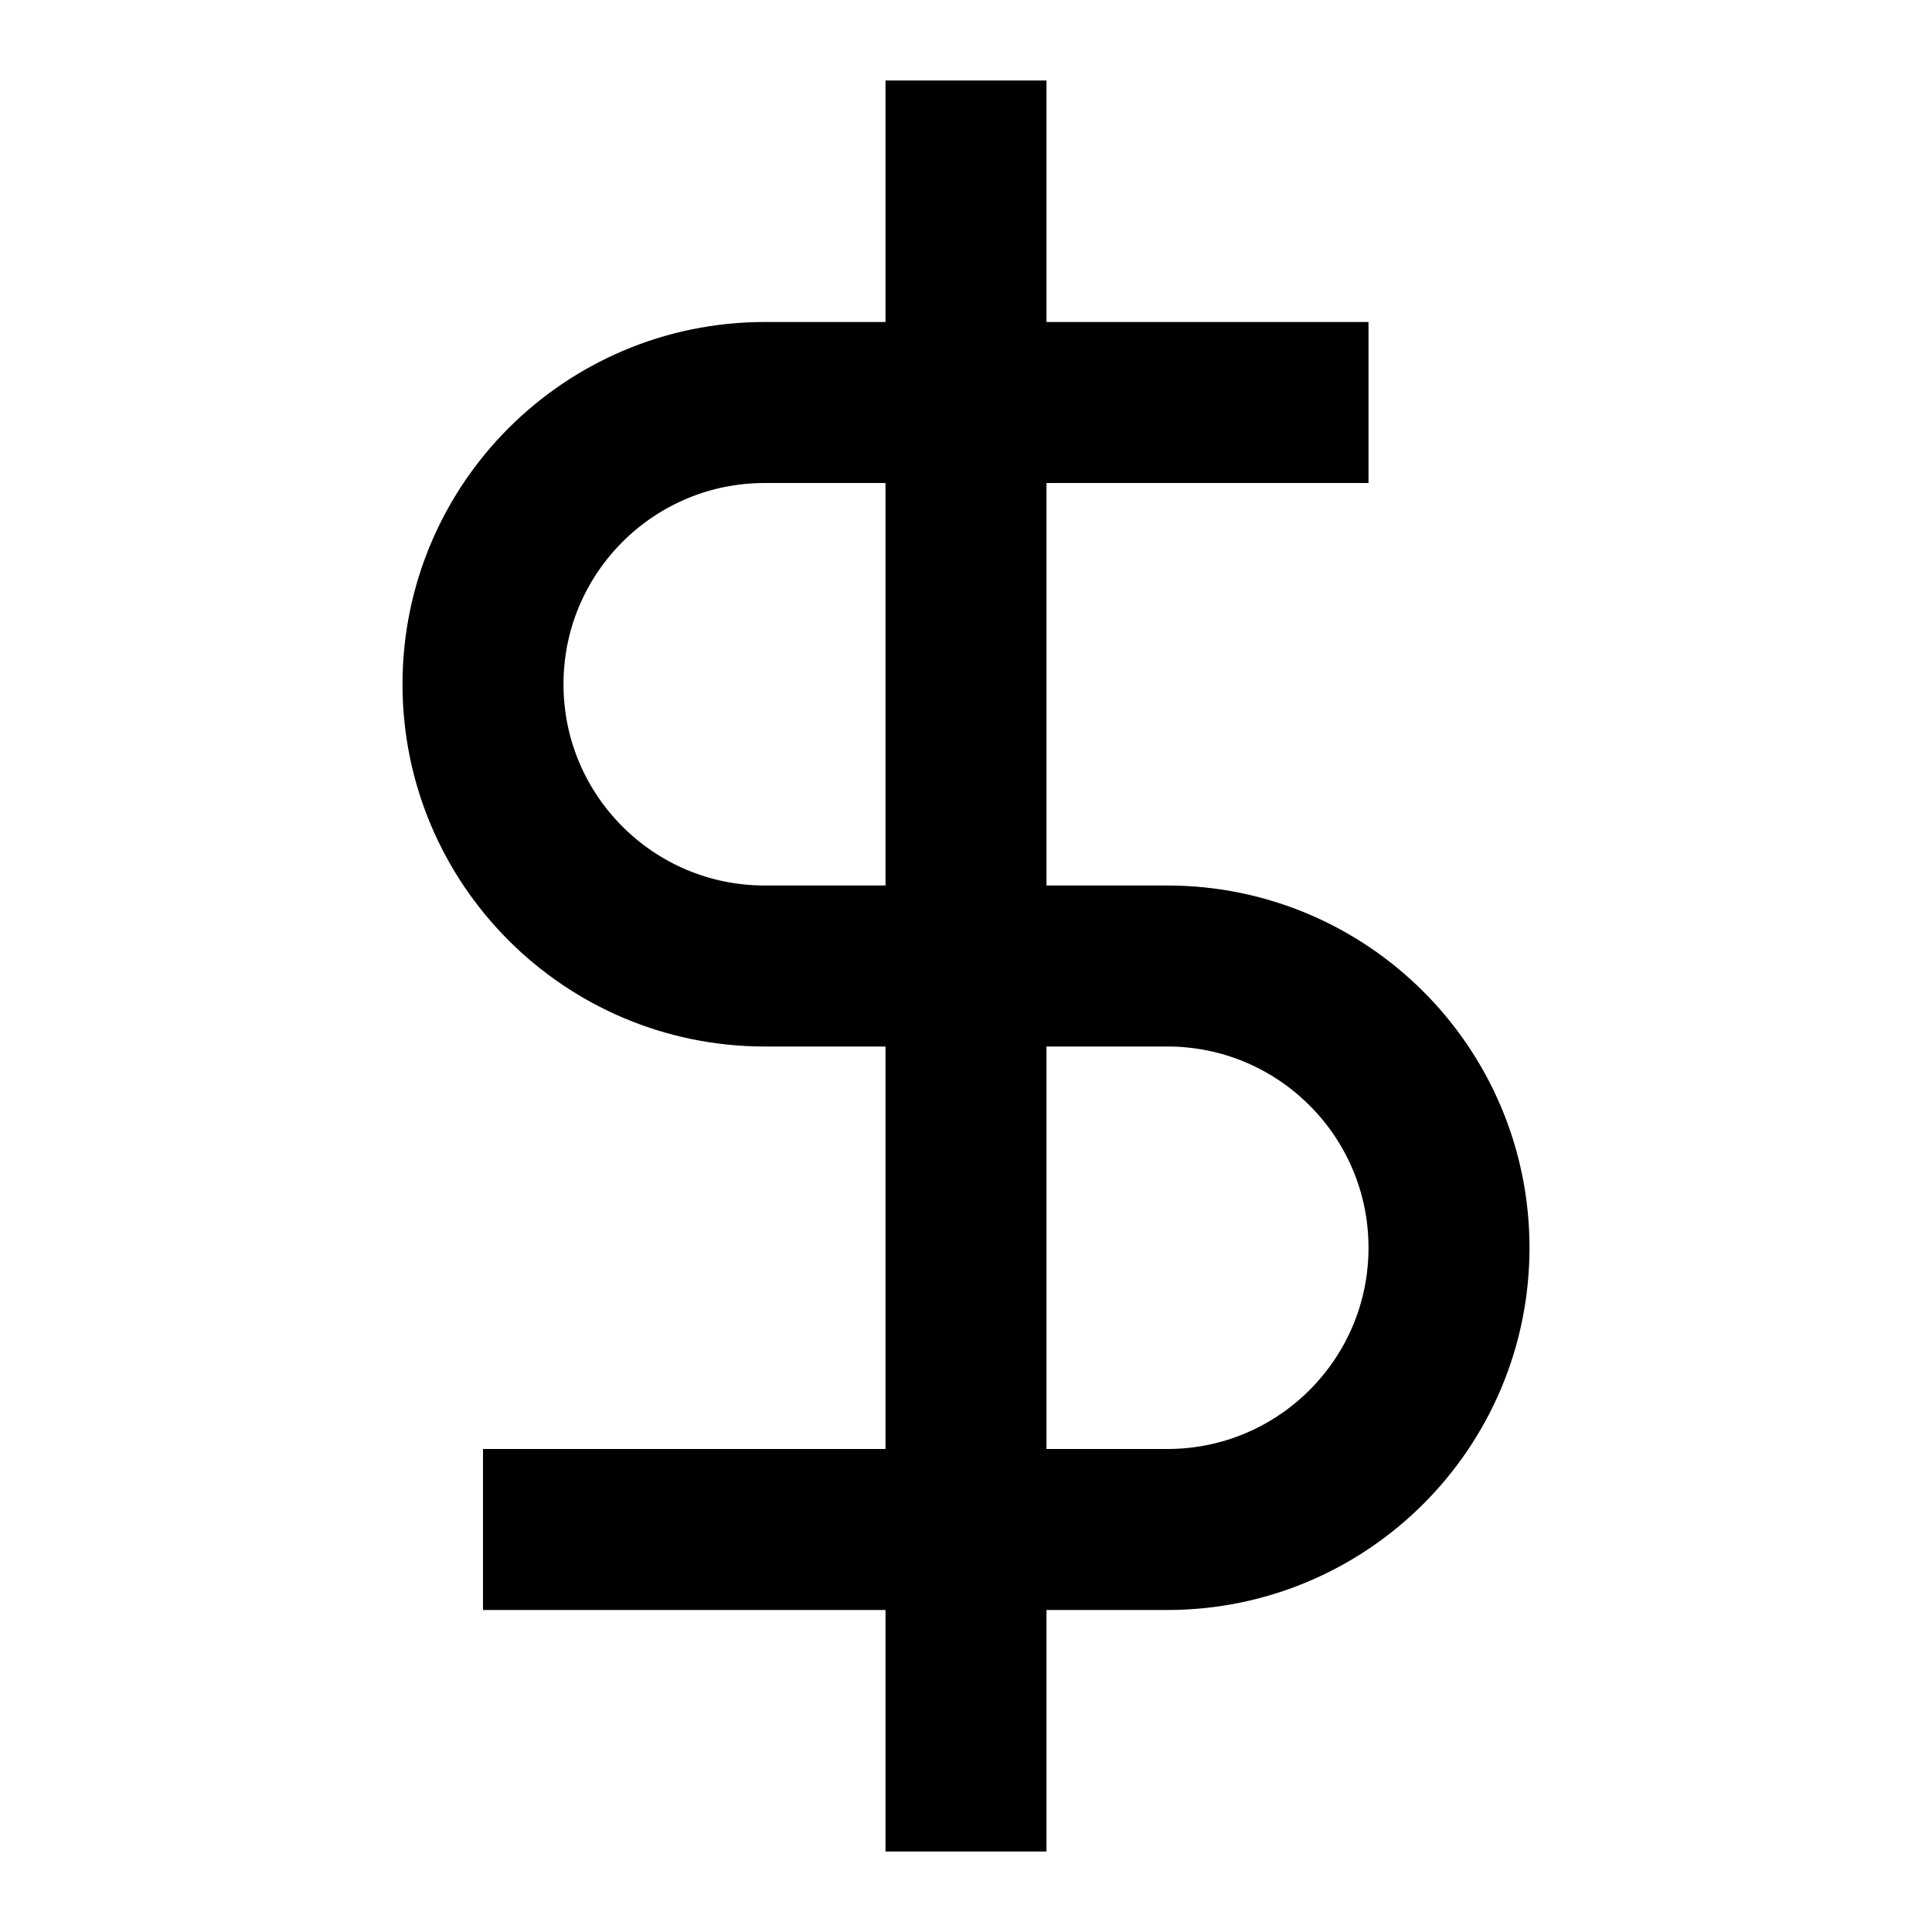
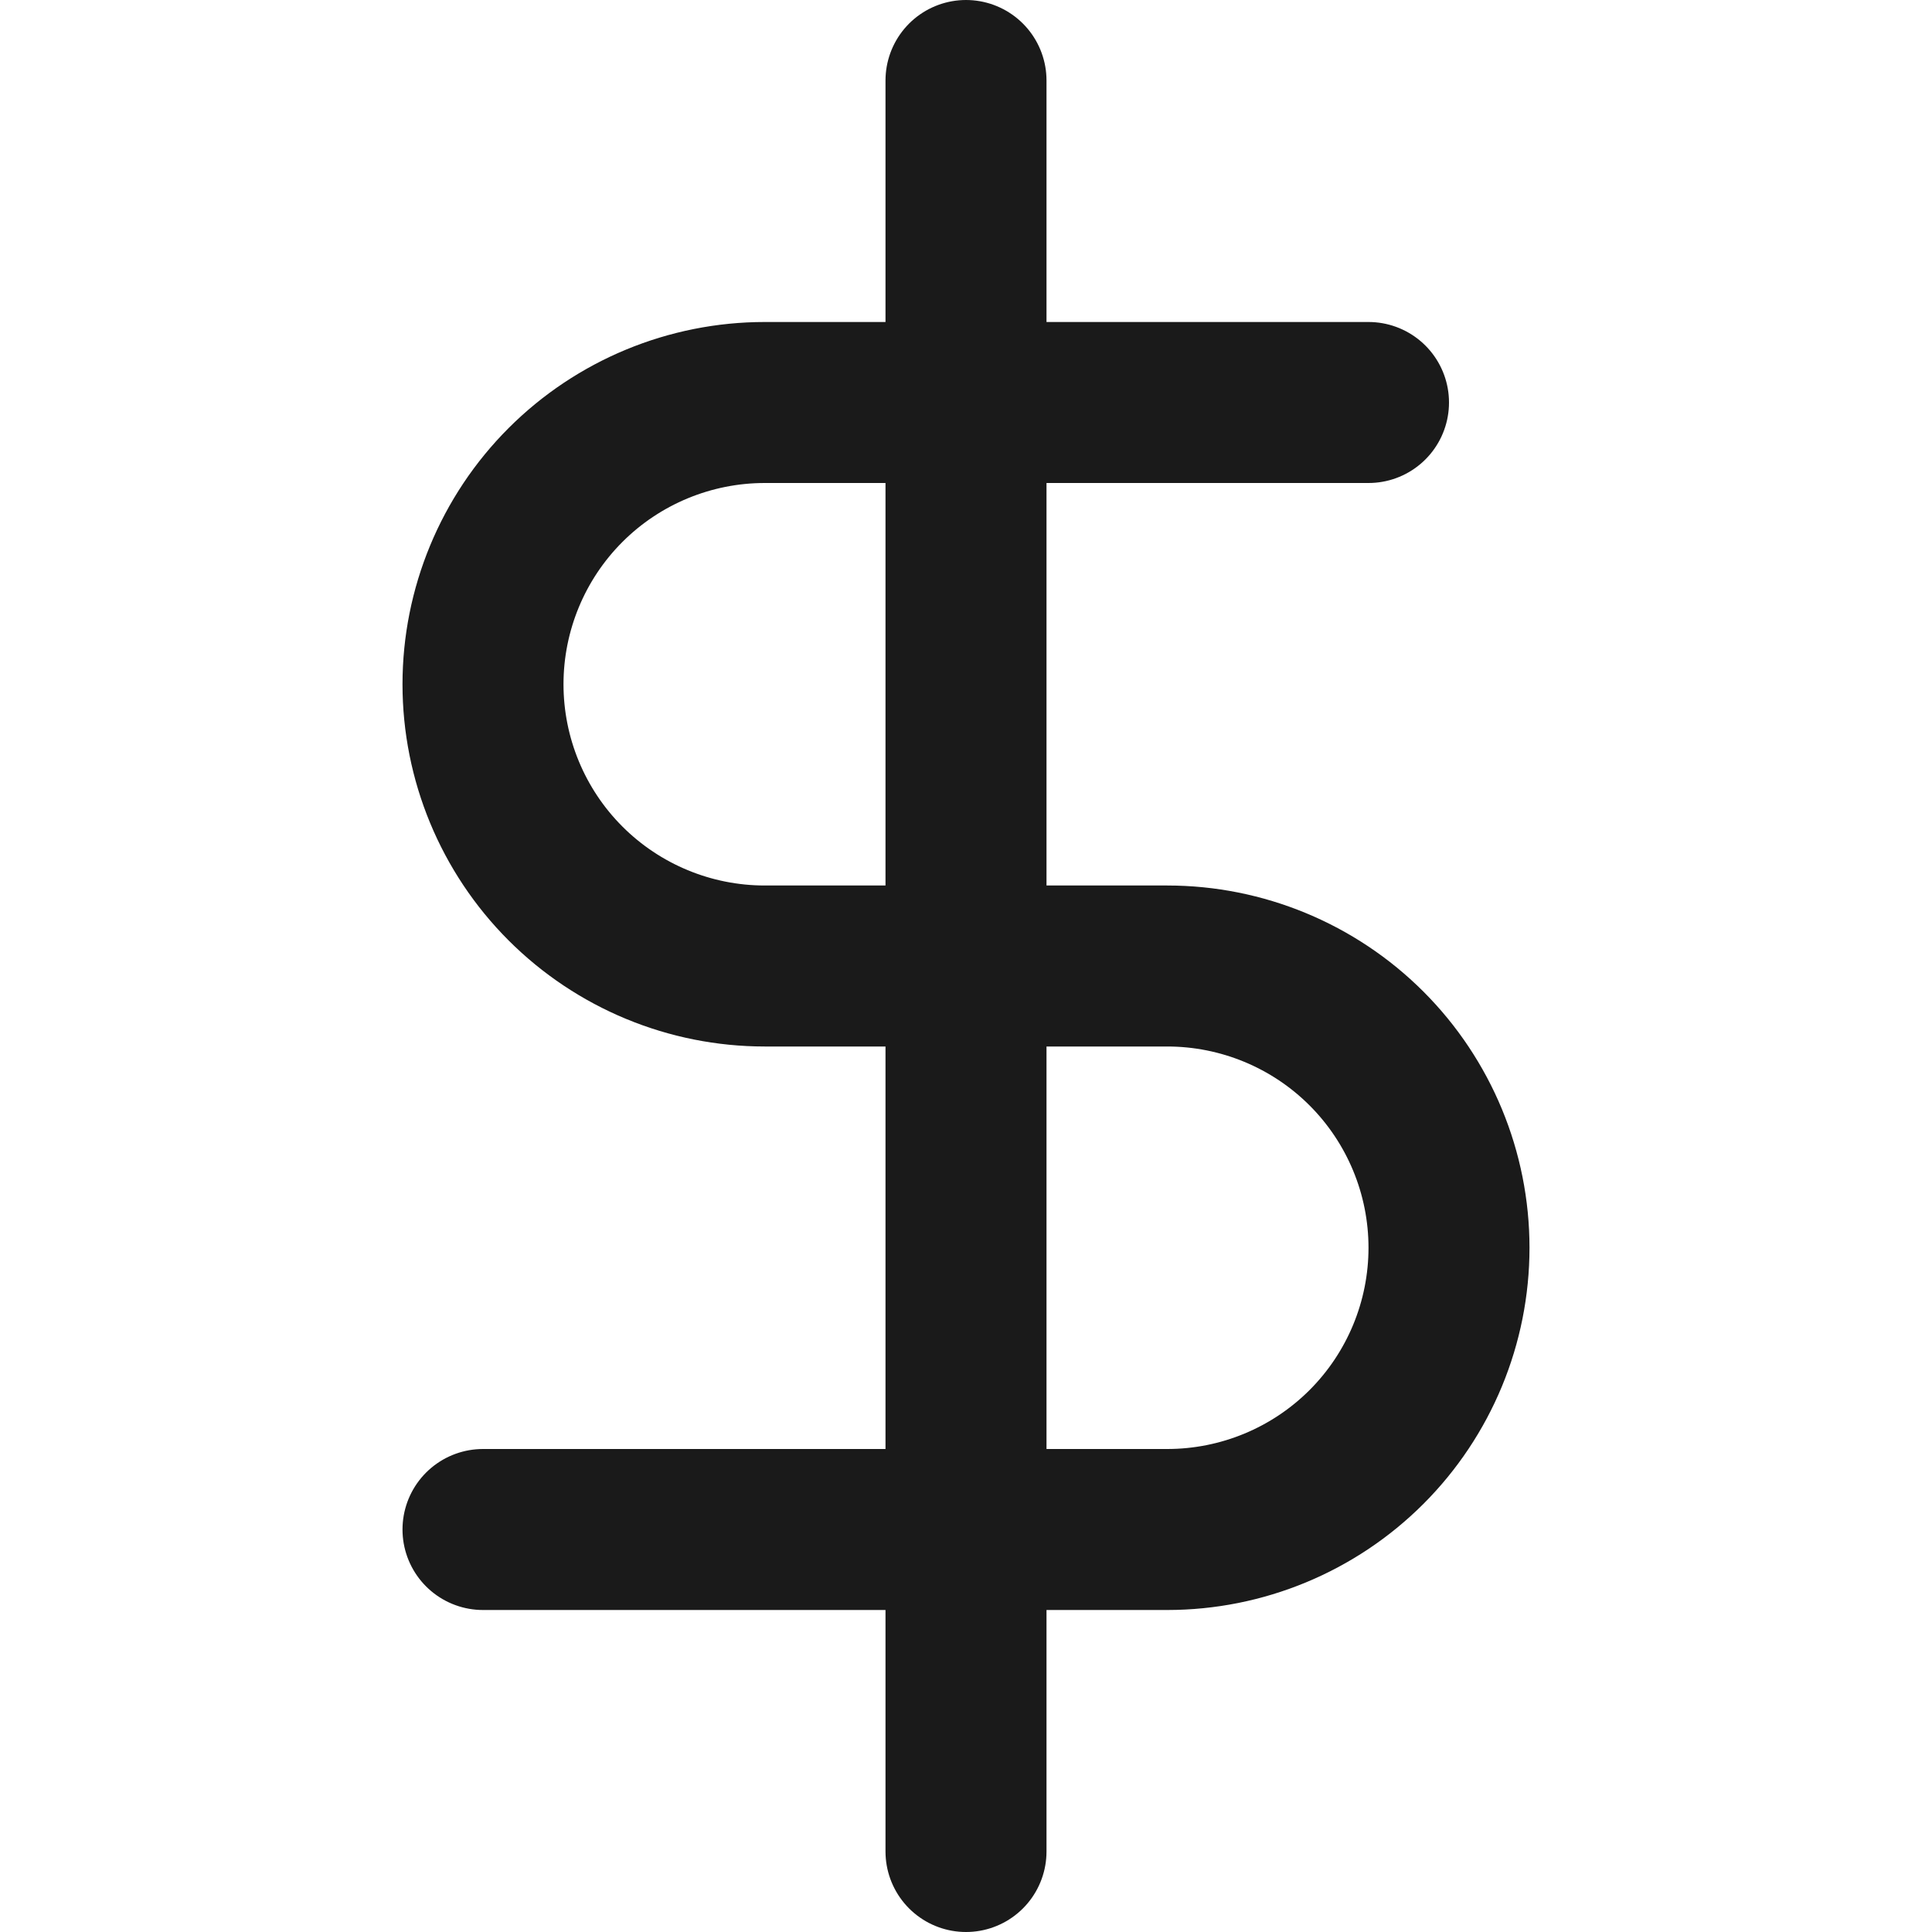
- <svg xmlns="http://www.w3.org/2000/svg" viewBox="0 0 24 24" fill="none" stroke="currentColor" stroke-width="2">
-   <line x1="12" y1="1" x2="12" y2="23" />
-   <path d="M17 5H9.5a3.5 3.5 0 0 0 0 7h5a3.5 3.5 0 0 1 0 7H6" />
+ <svg xmlns="http://www.w3.org/2000/svg" viewBox="0 0 24 24" fill="none">
+   <path d="M12 1V23" stroke="#1A1A1A" stroke-width="2" stroke-linecap="round" />
+   <path d="M17 5H9.5C8.572 5 7.681 5.369 7.025 6.025C6.369 6.681 6 7.572 6 8.5C6 9.428 6.369 10.319 7.025 10.975C7.681 11.631 8.572 12 9.5 12H14.5C15.428 12 16.319 12.369 16.975 13.025C17.631 13.681 18 14.572 18 15.5C18 16.428 17.631 17.319 16.975 17.975C16.319 18.631 15.428 19 14.5 19H6" stroke="#1A1A1A" stroke-width="2" stroke-linecap="round" />
</svg>
